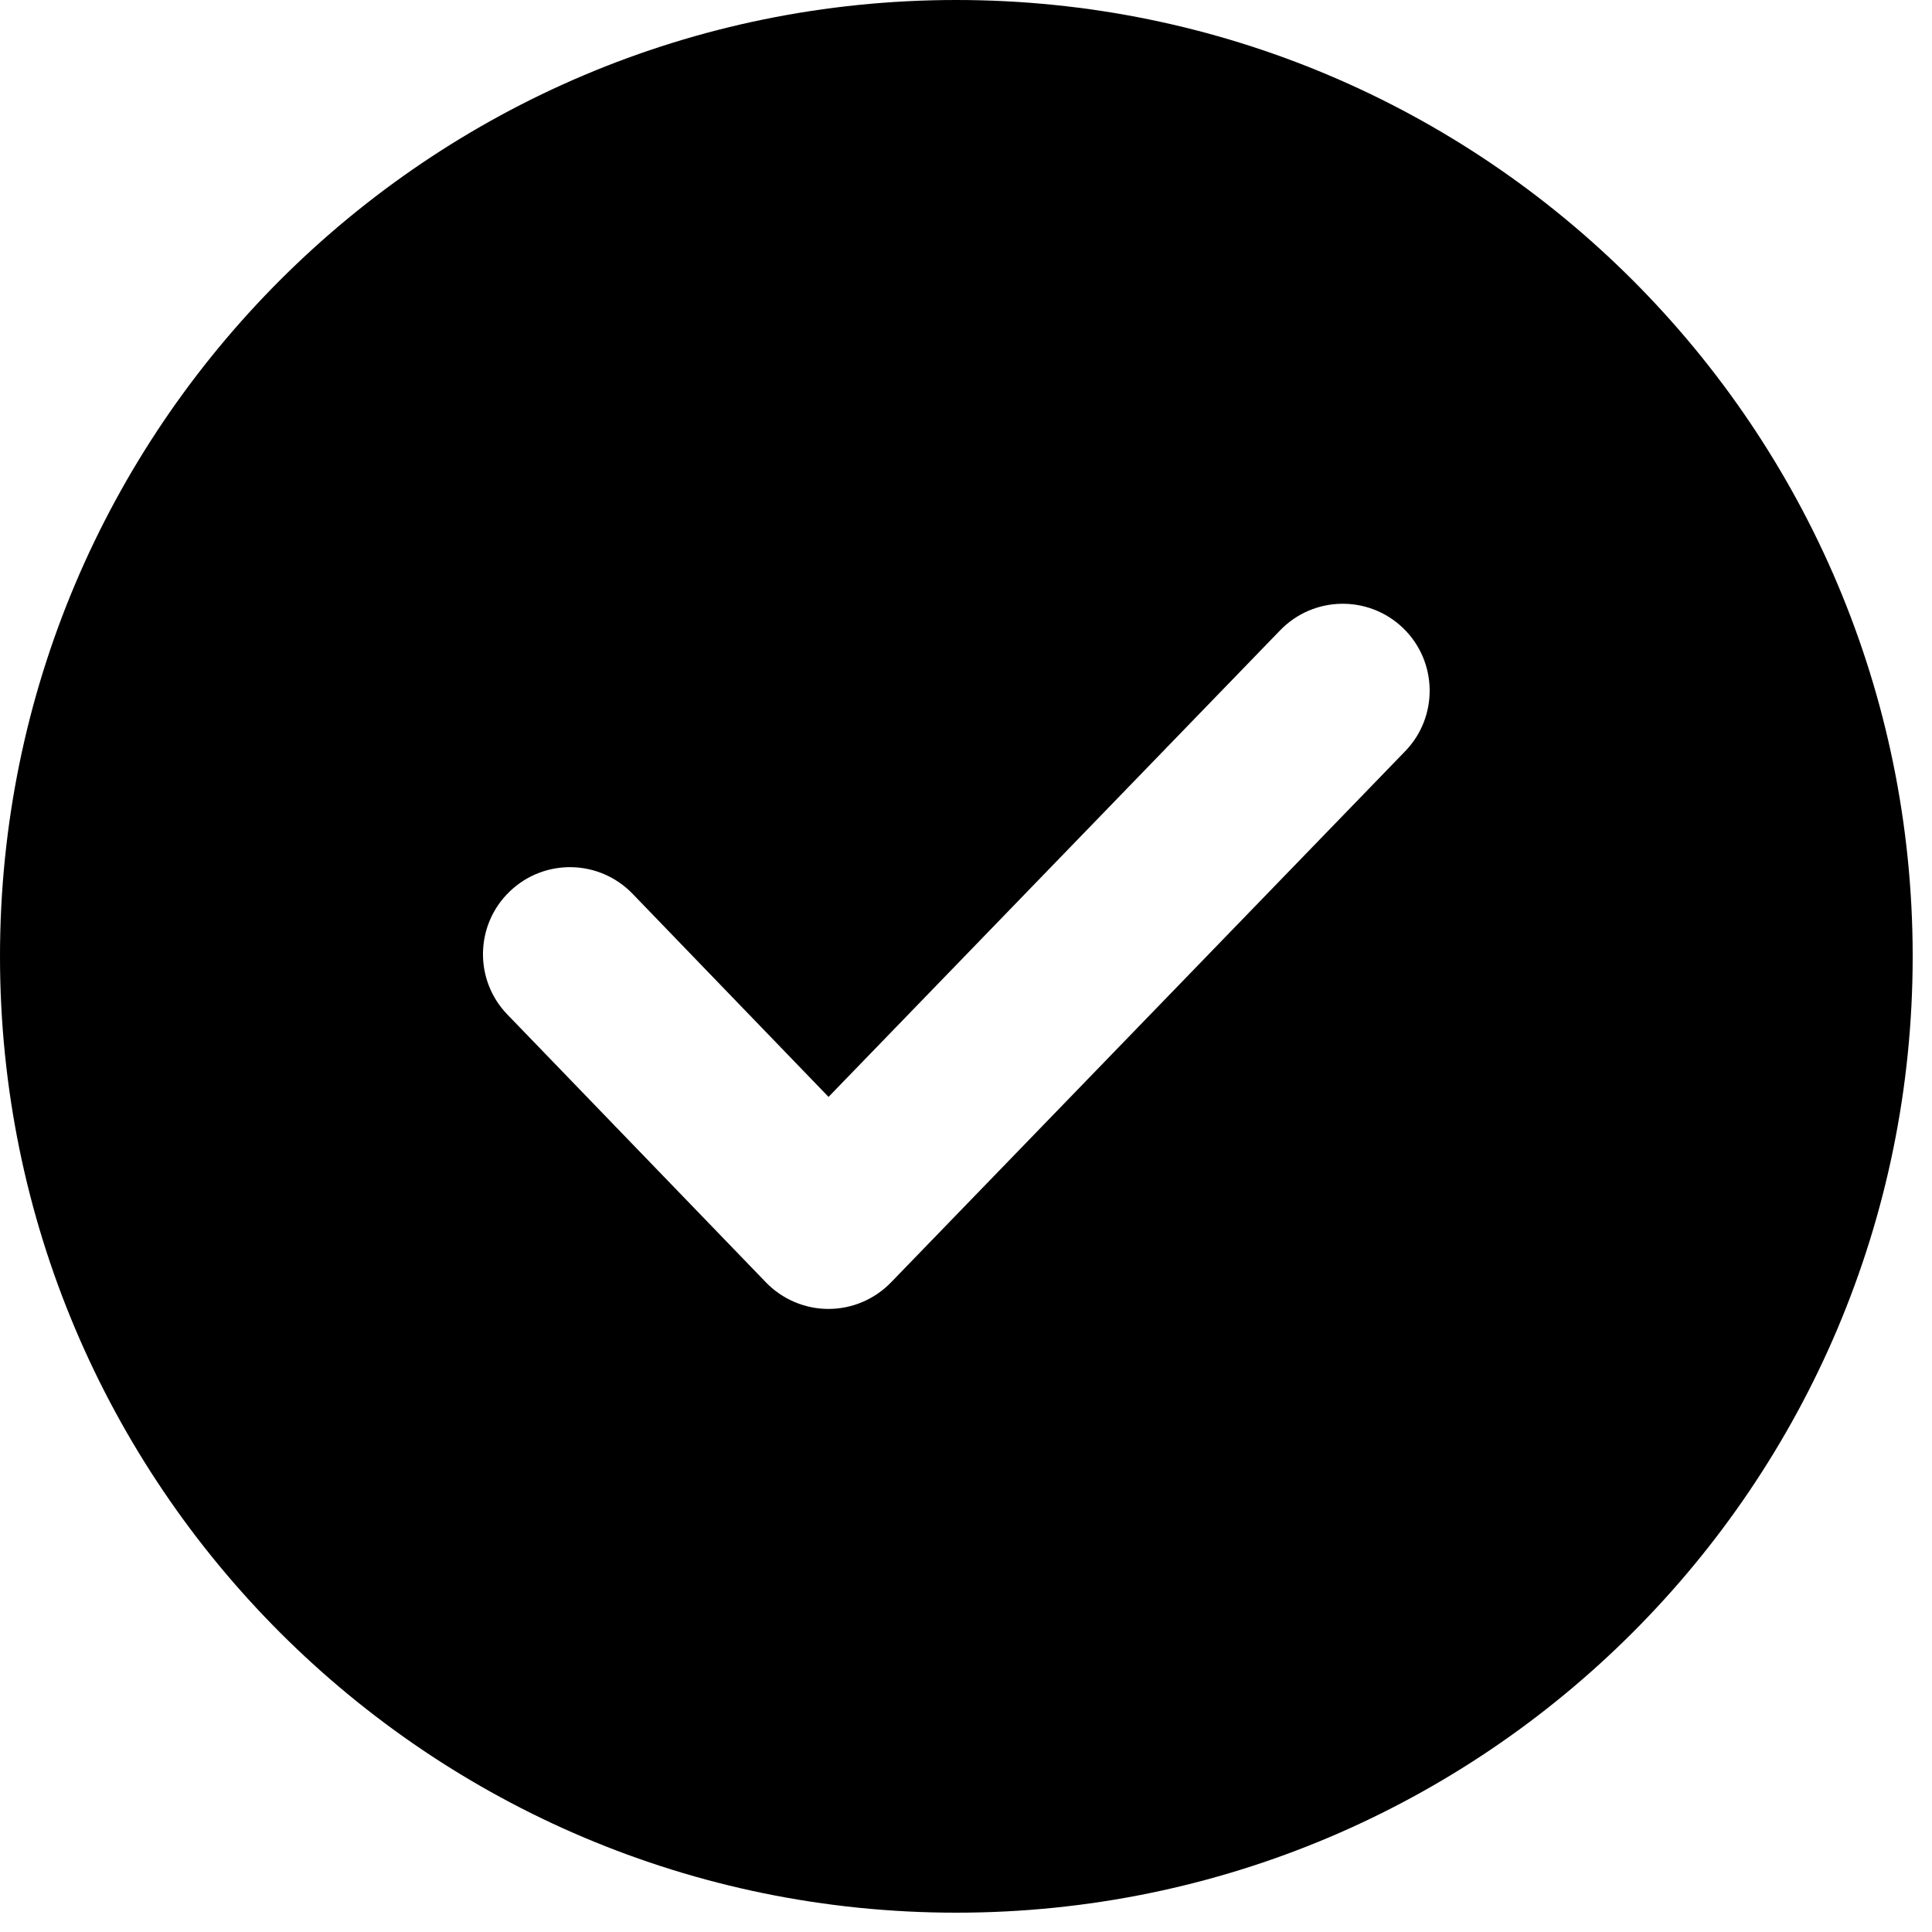
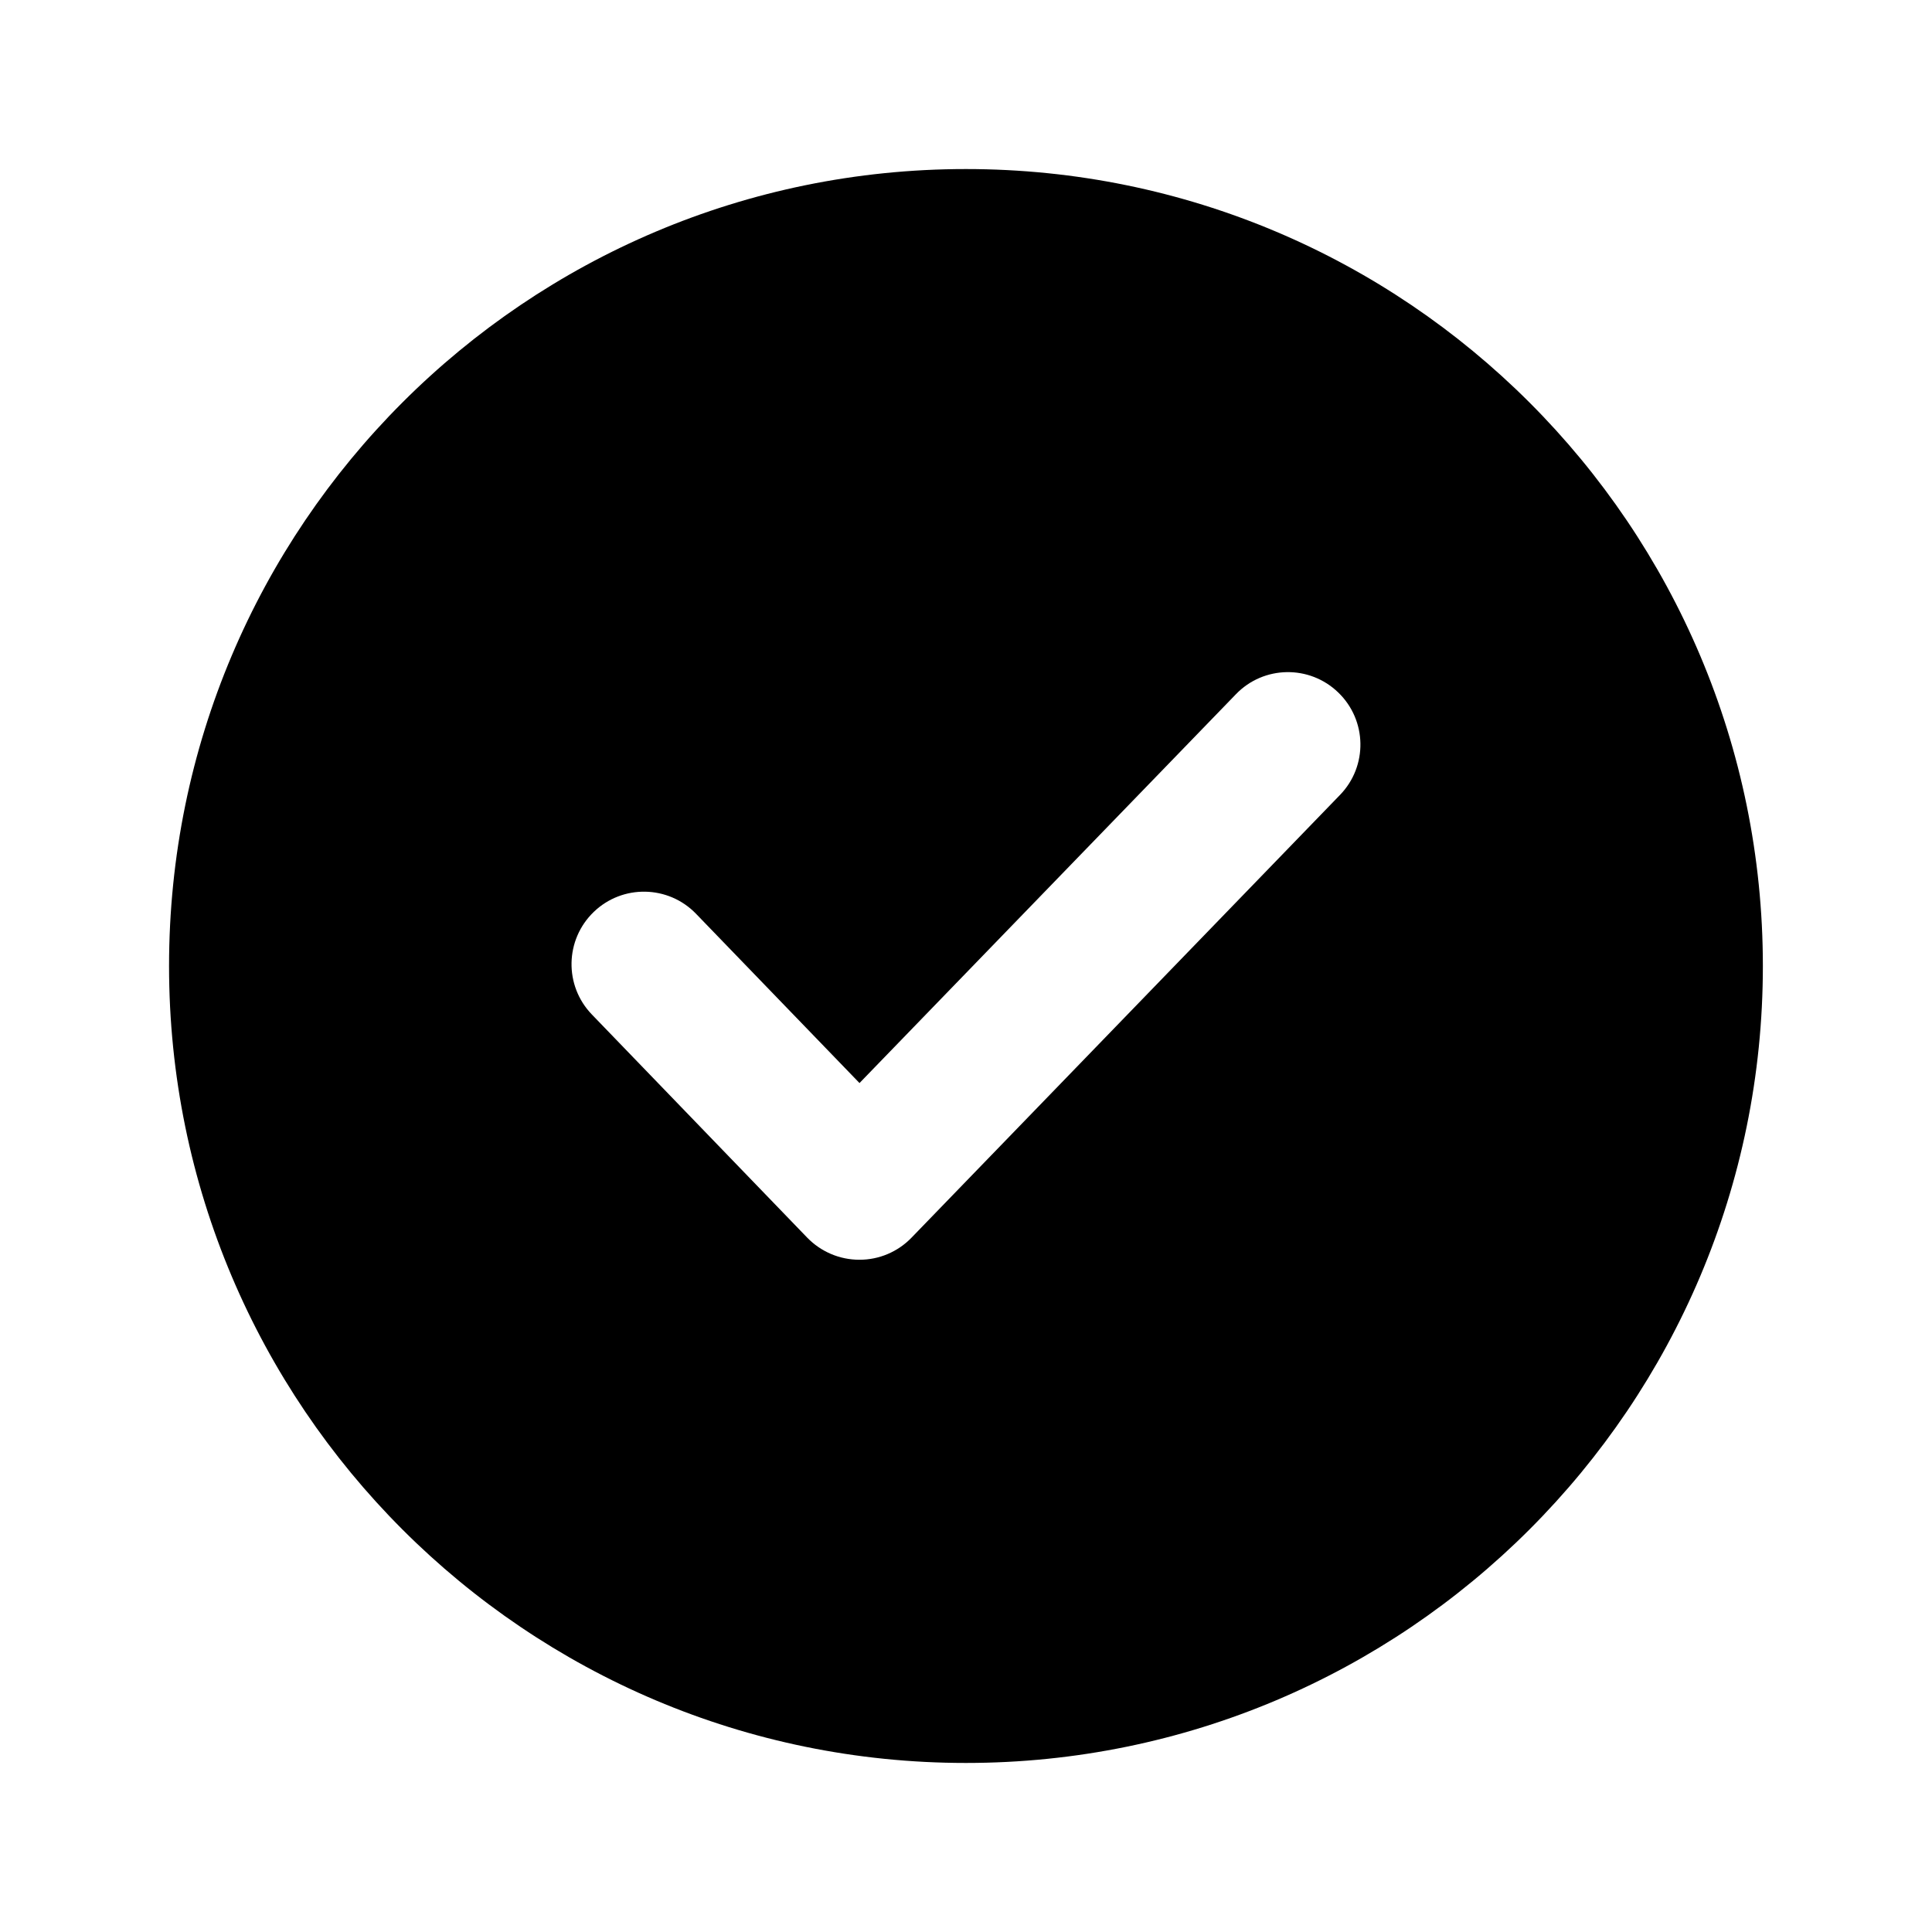
- <svg xmlns="http://www.w3.org/2000/svg" width="20" height="20" viewBox="0 0 20 20" fill="currentColor">
-   <path fill-rule="evenodd" clip-rule="evenodd" d="M0 9.9C0 4.432 4.432 0 9.9 0C15.368 0 19.8 4.432 19.8 9.9C19.8 15.368 15.368 19.8 9.9 19.8C4.432 19.8 0 15.368 0 9.9ZM14.547 7.776C14.892 7.419 14.883 6.849 14.526 6.503C14.169 6.158 13.599 6.167 13.253 6.524L8.577 11.355L6.548 9.252C6.202 8.894 5.633 8.884 5.275 9.23C4.917 9.575 4.907 10.145 5.252 10.502L7.929 13.275C8.098 13.45 8.332 13.55 8.576 13.55C8.82 13.55 9.053 13.451 9.223 13.276L14.547 7.776Z" />
+ <svg xmlns="http://www.w3.org/2000/svg" width="24" height="24" viewBox="0 0 24 24" fill="currentColor">
+   <path fill-rule="evenodd" clip-rule="evenodd" d="M2.1 12C2.1 6.532 6.532 2.1 11.999 2.1C17.467 2.1 21.899 6.532 21.899 12C21.899 17.467 17.467 21.9 11.999 21.9C6.532 21.9 2.1 17.467 2.1 12ZM16.646 9.875C16.992 9.518 16.983 8.949 16.625 8.603C16.268 8.257 15.698 8.266 15.353 8.624L10.677 13.454L8.647 11.352C8.302 10.994 7.732 10.984 7.375 11.329C7.017 11.675 7.007 12.244 7.352 12.602L10.028 15.375C10.198 15.55 10.431 15.649 10.675 15.649C10.919 15.65 11.153 15.551 11.323 15.375L16.646 9.875Z" />
</svg>
